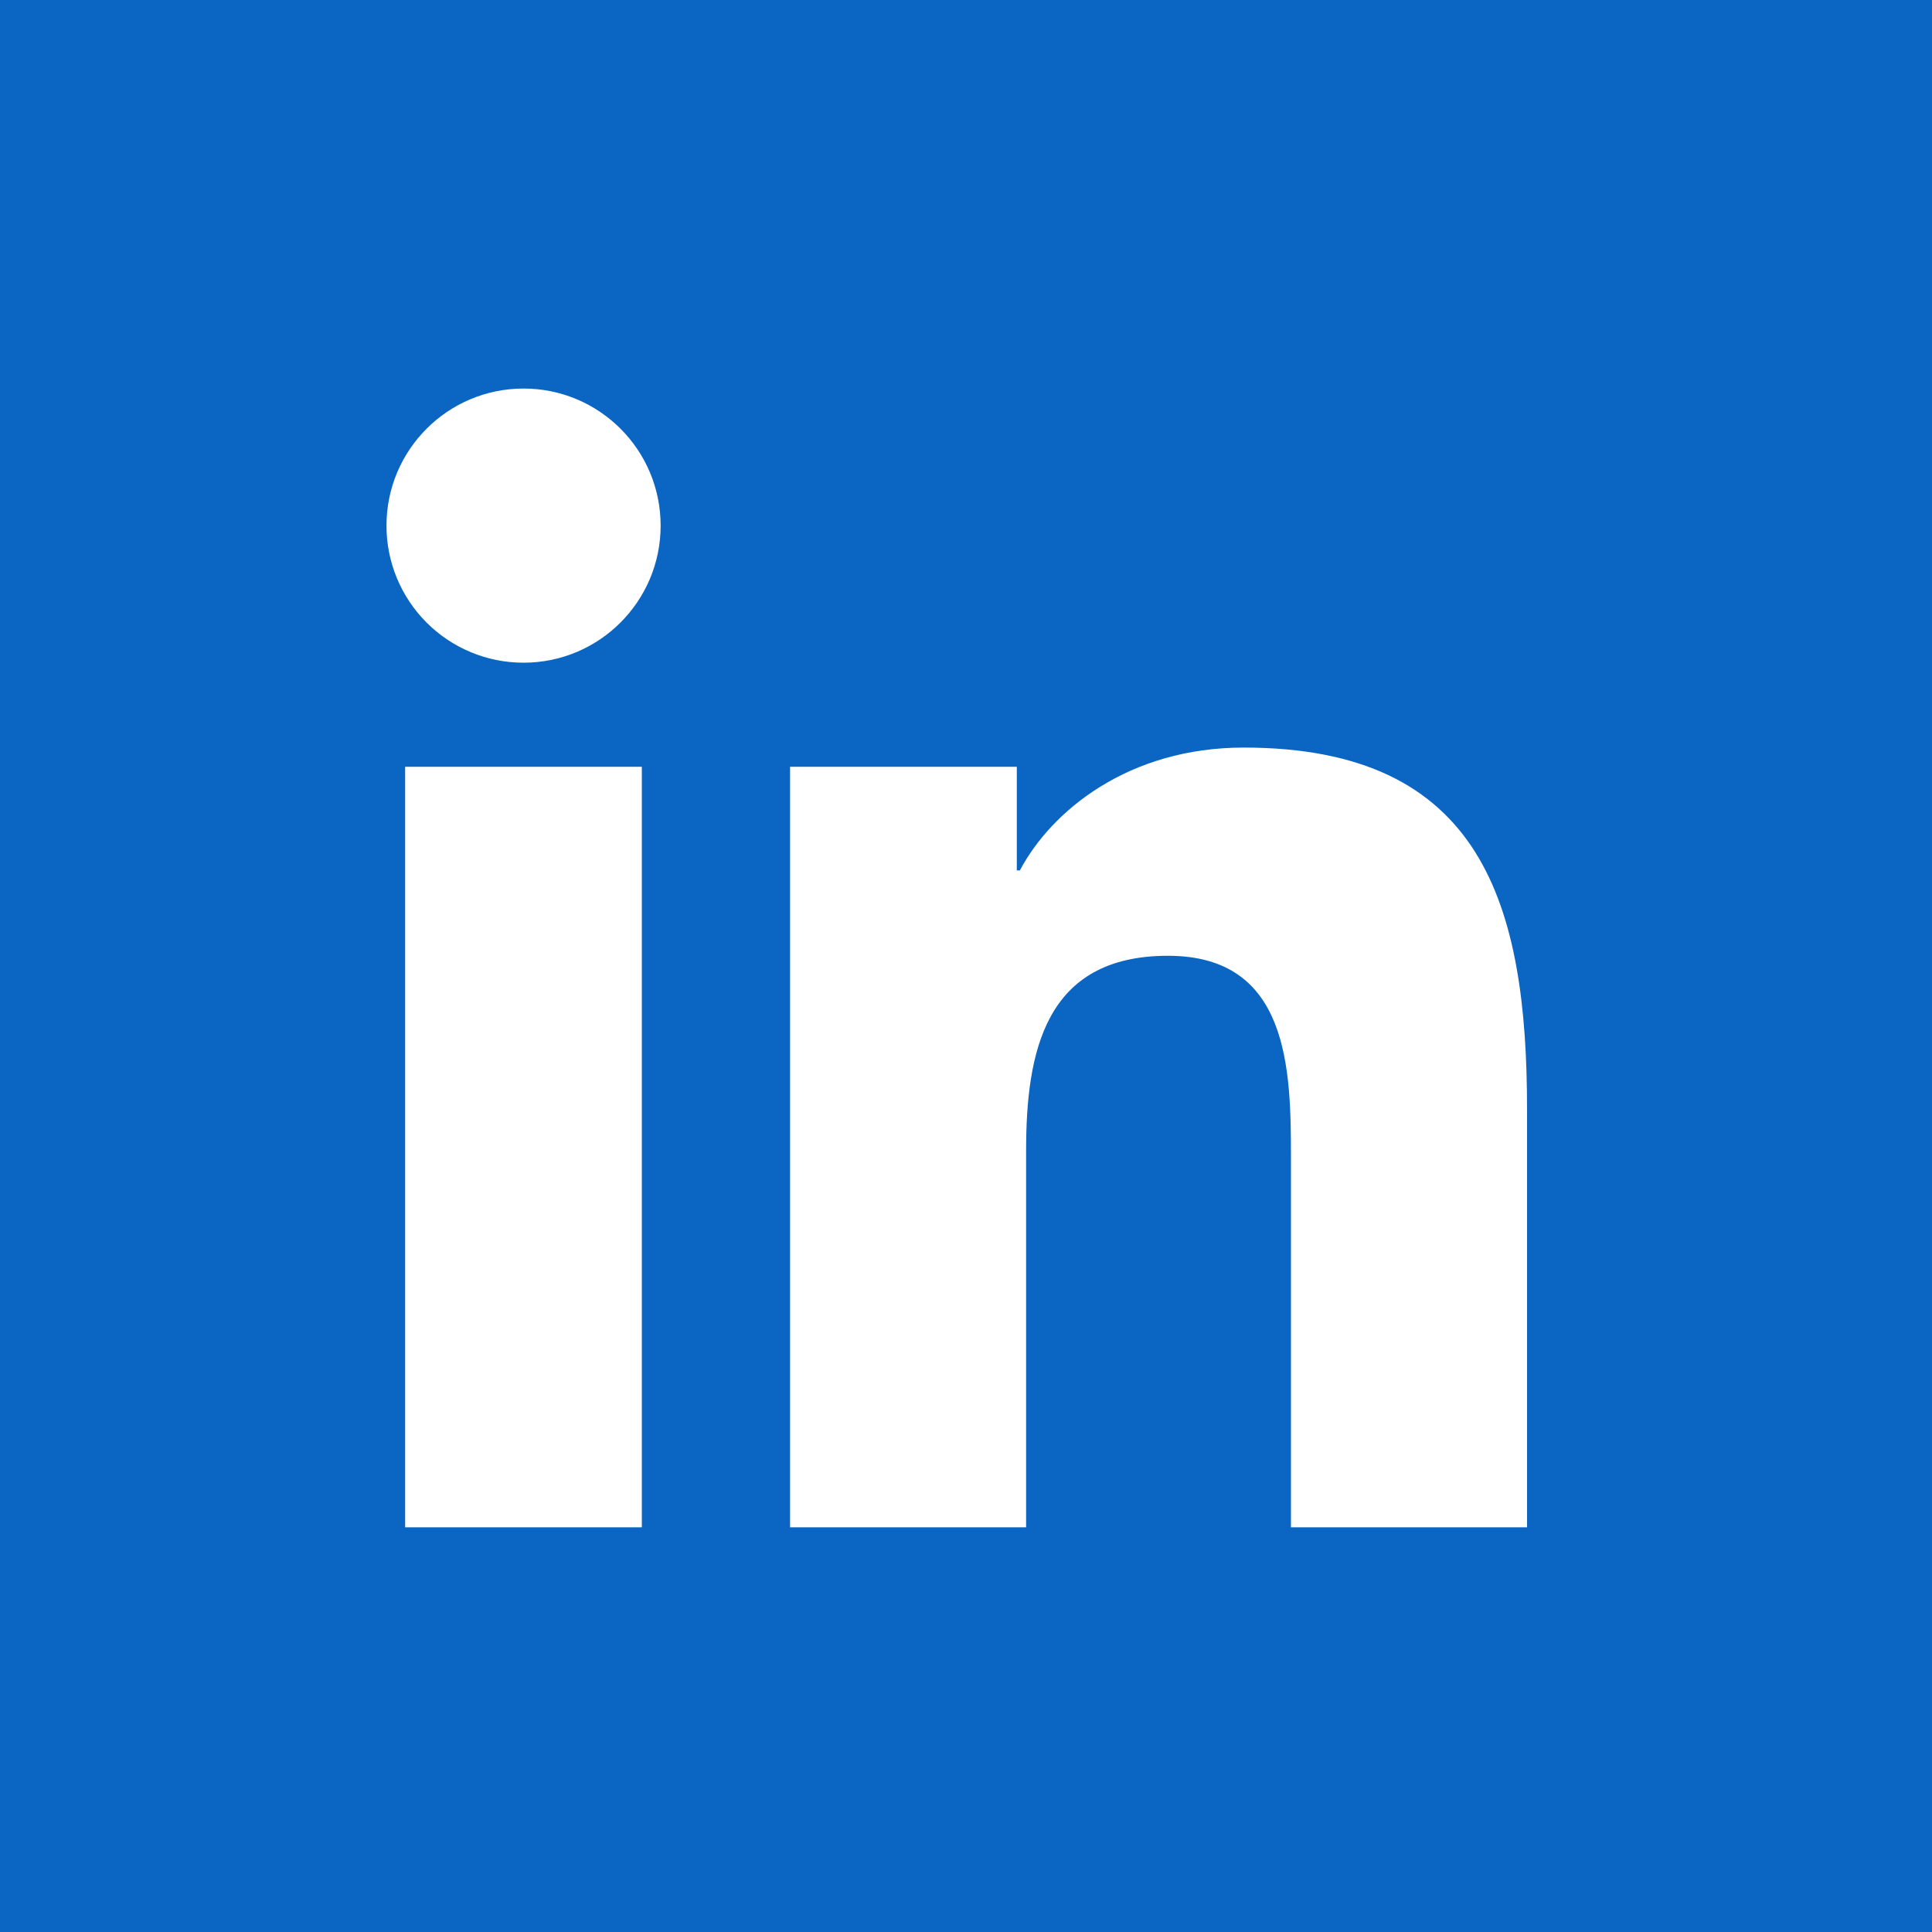
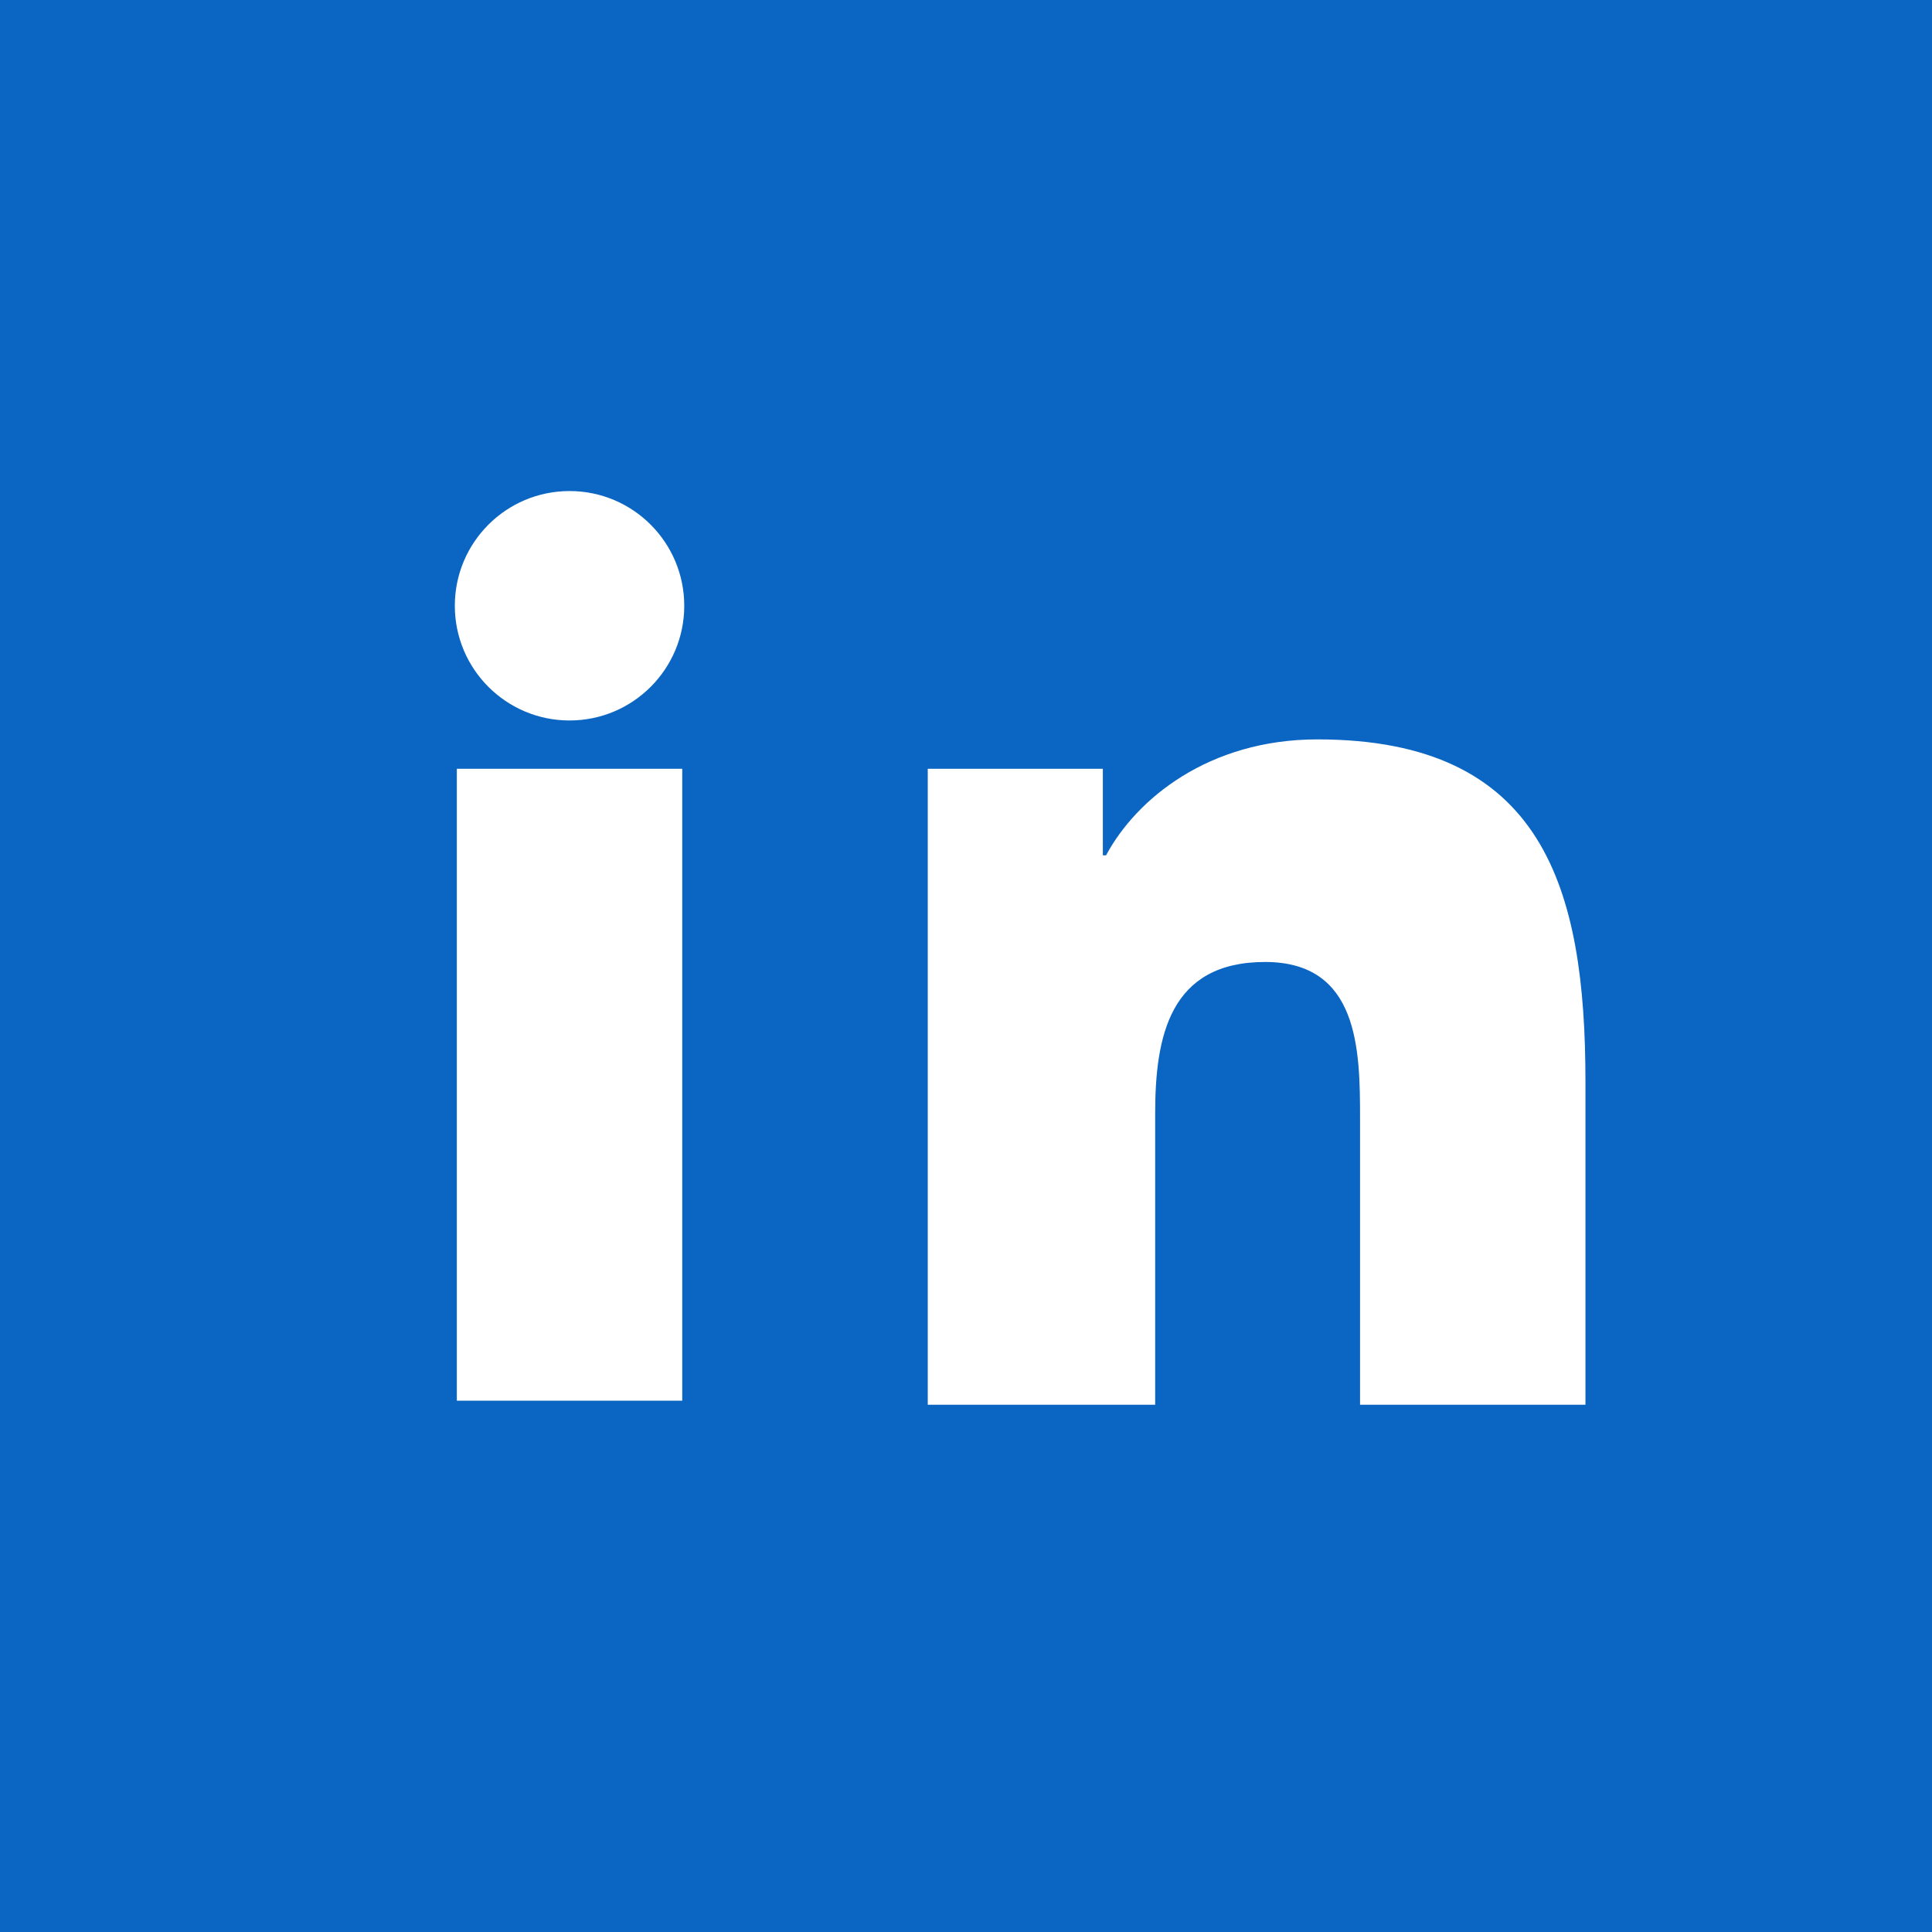
- <svg xmlns="http://www.w3.org/2000/svg" viewBox="0 0 24 24" role="img" aria-label="LinkedIn">
-   <rect width="24" height="24" fill="#0A66C2" />
-   <g fill="#FFFFFF" transform="translate(2.1 2.1) scale(0.825)">
-     <path d="M20.447 20.452h-3.554v-5.569c0-1.328-.027-3.037-1.852-3.037-1.853 0-2.136 1.445-2.136 2.939v5.667H9.351V9h3.414v1.561h.046c.477-.9 1.637-1.85 3.37-1.85 3.601 0 4.267 2.37 4.267 5.455v6.286zM5.337 7.433a2.062 2.062 0 01-2.063-2.065 2.064 2.064 0 112.063 2.065zm1.782 13.019H3.555V9h3.564v11.452z" />
+ <svg xmlns="http://www.w3.org/2000/svg" viewBox="0 0 48 48" role="img" aria-label="LinkedIn">
+   <rect width="48" height="48" fill="#0A66C2" />
+   <g fill="#FFFFFF">
+     <circle cx="14.15" cy="15.05" r="2.85" />
+     <rect x="11.35" y="19.1" width="5.6" height="15.7" />
+     <path d="M22.05 19.1h5.35v2.15h.08c.75-1.4 2.55-2.88 5.25-2.88 5.62 0 6.66 3.7 6.66 8.5v8.03h-5.6v-7.12c0-1.7-.03-3.88-2.36-3.88-2.37 0-2.73 1.85-2.73 3.76v7.24h-5.65V19.1z" />
  </g>
</svg>
